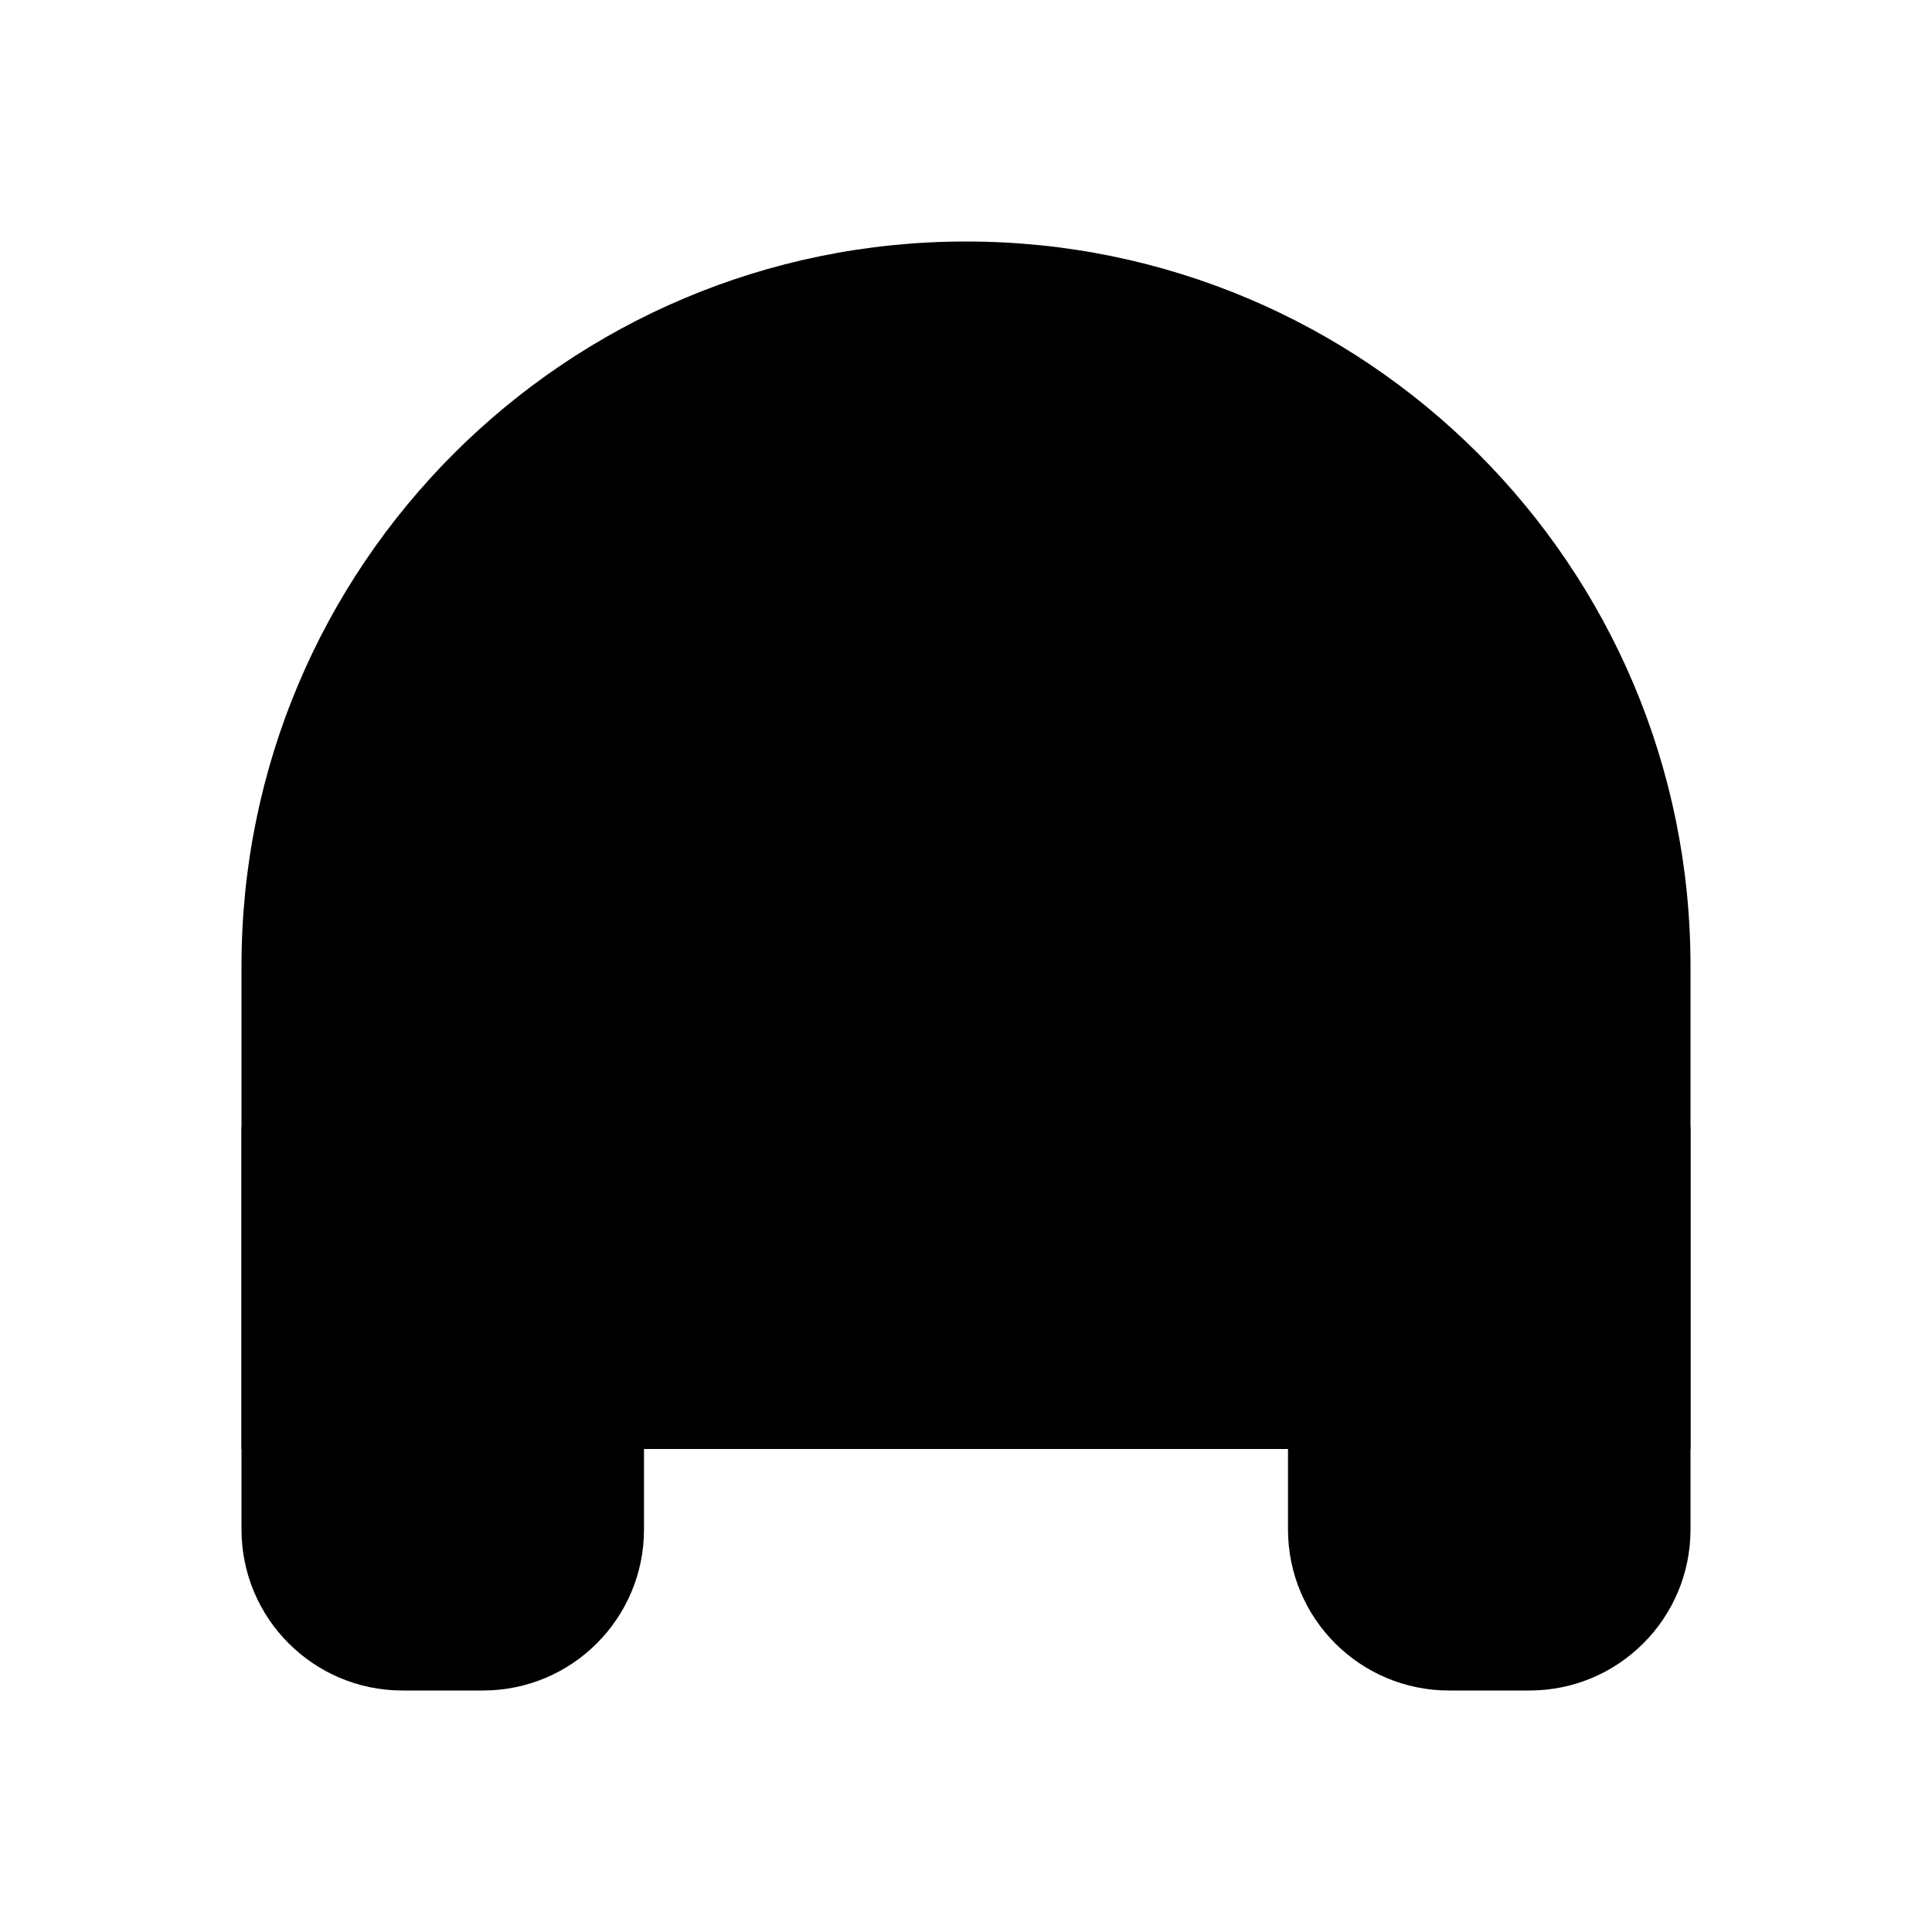
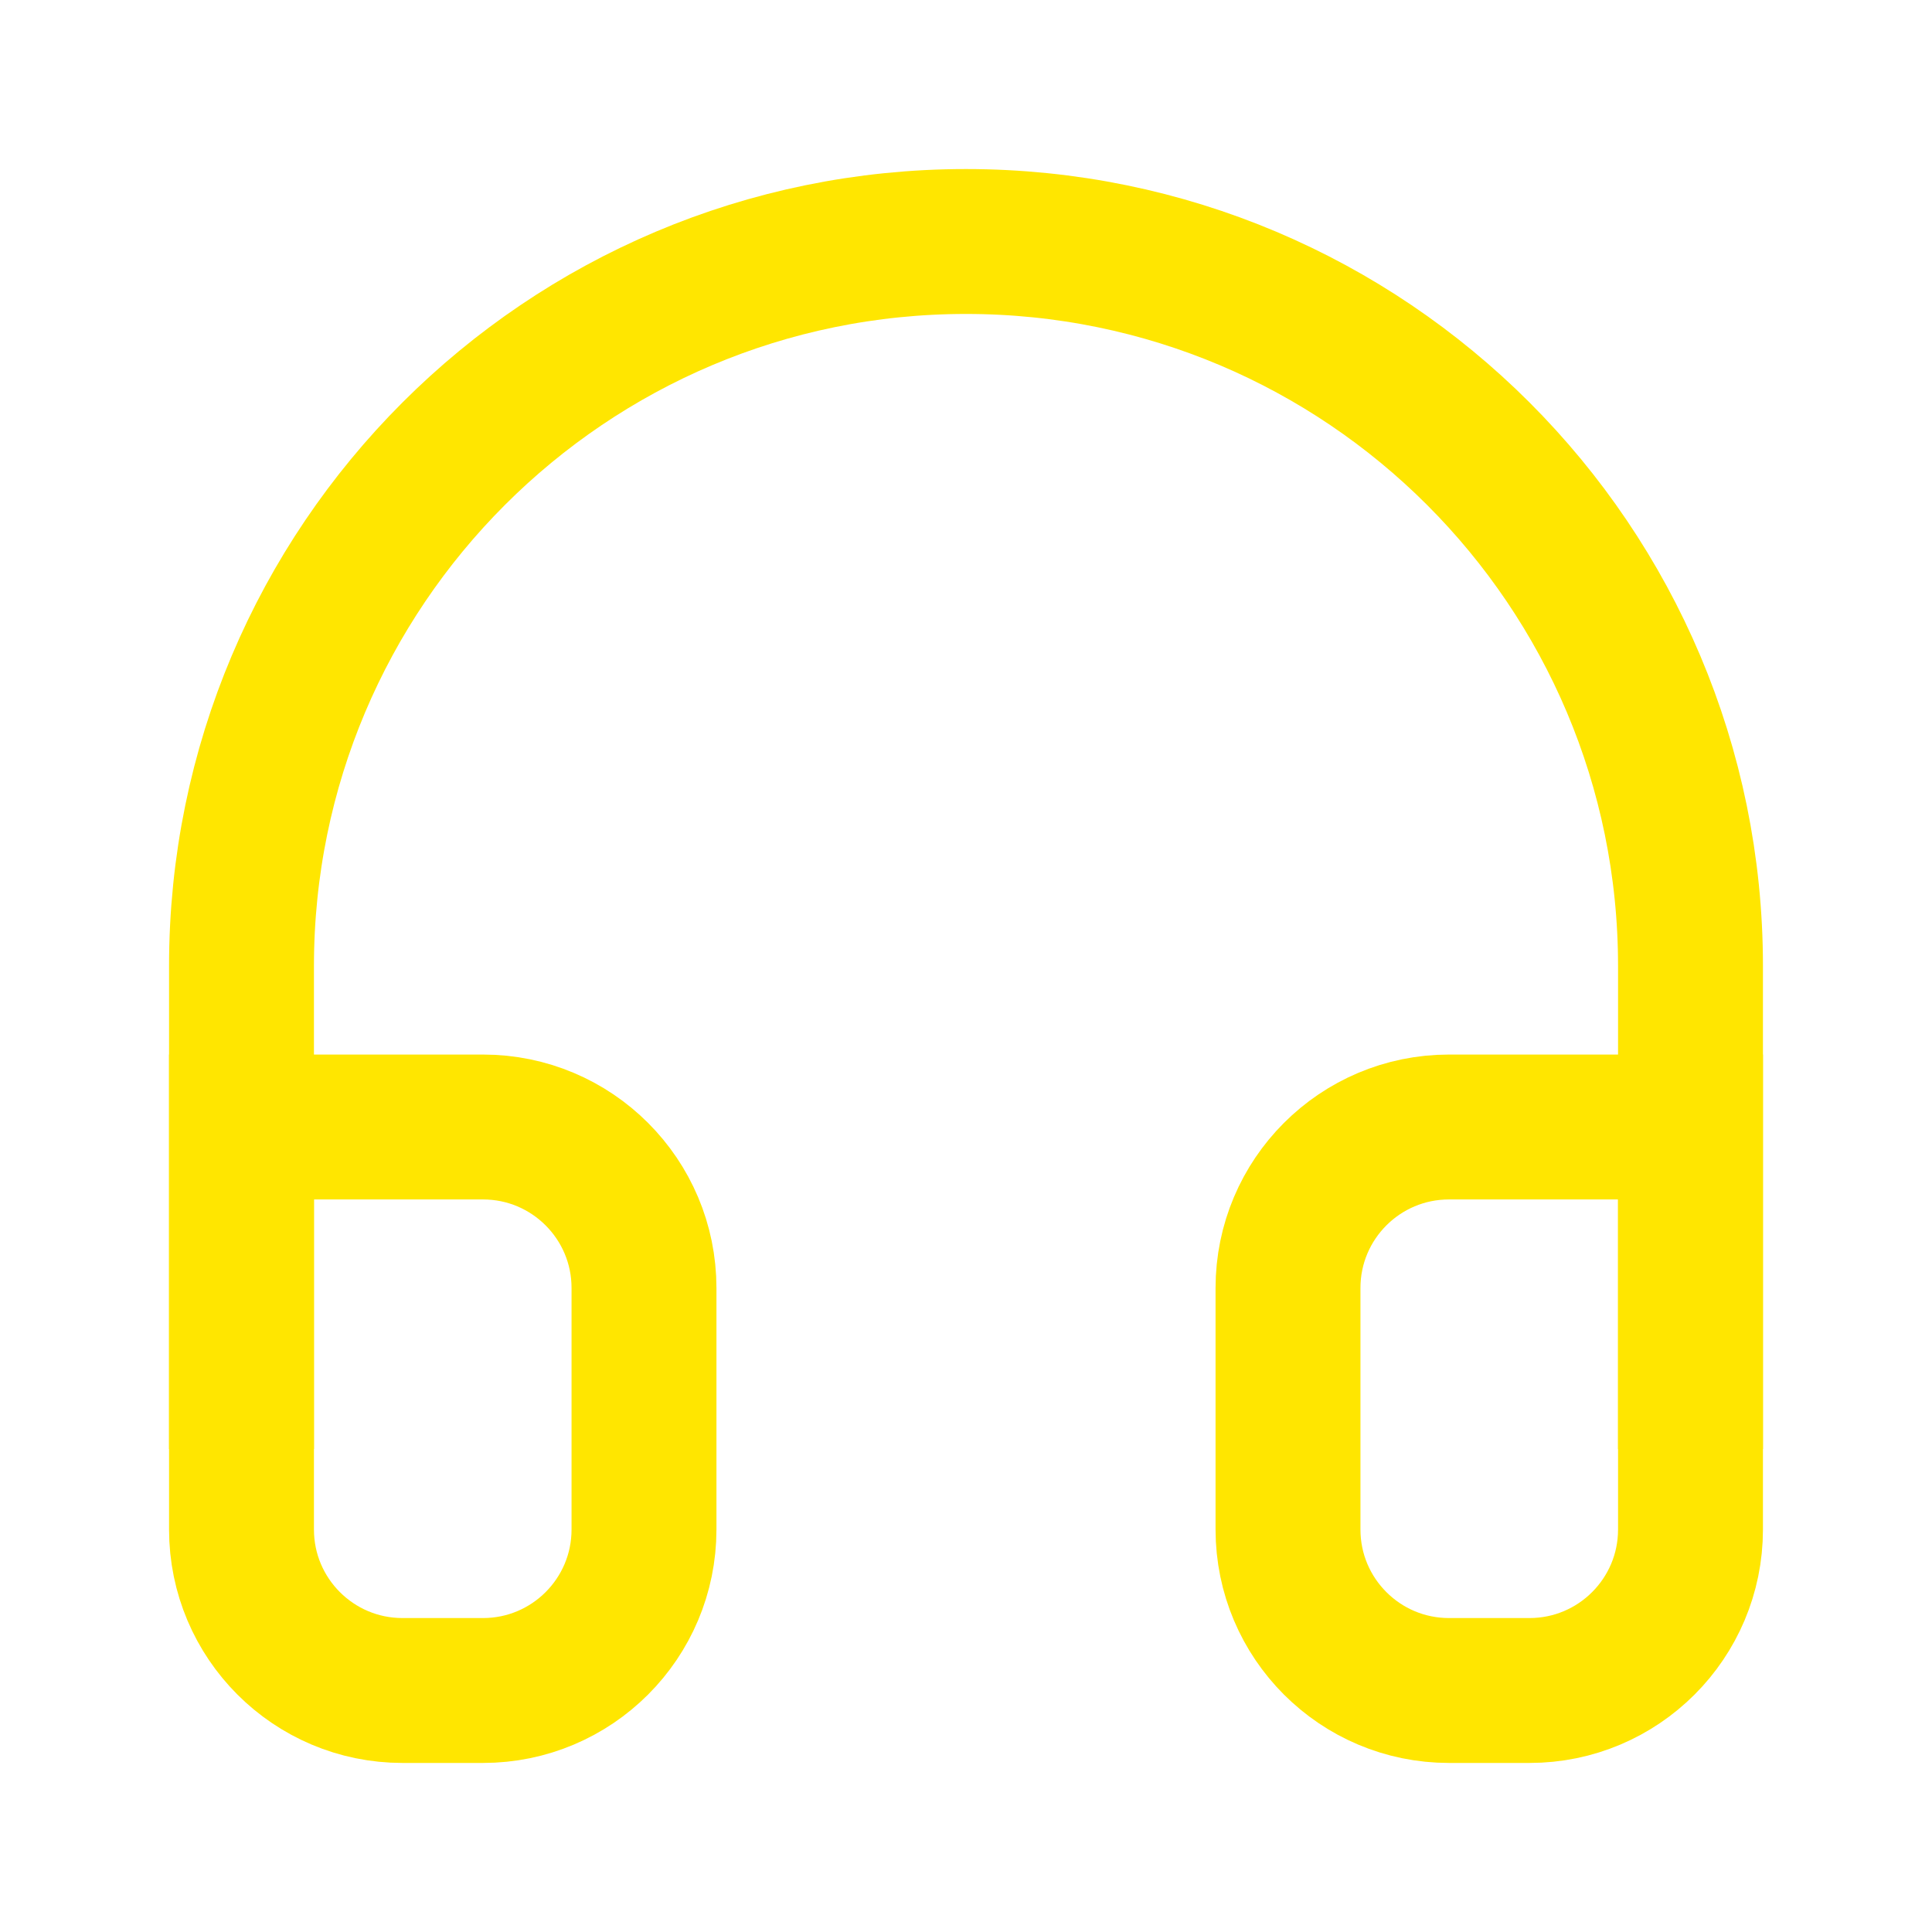
- <svg class="w-6 h-6 stroke-current stroke-[1.8] fill-none" viewBox="0 0 24 24">
+ <svg xmlns="http://www.w3.org/2000/svg" width="24" height="24" stroke="#FFE600" stroke-width="1.8" fill="none" viewBox="0 0 24 24">
  <path d="M3 18v-6a9 9 0 0 1 18 0v6" />
  <path d="M21 19a2 2 0 0 1-2 2h-1a2 2 0 0 1-2-2v-3a2 2 0 0 1 2-2h3zM3 19a2 2 0 0 0 2 2h1a2 2 0 0 0 2-2v-3a2 2 0 0 0-2-2H3z" />
</svg>
